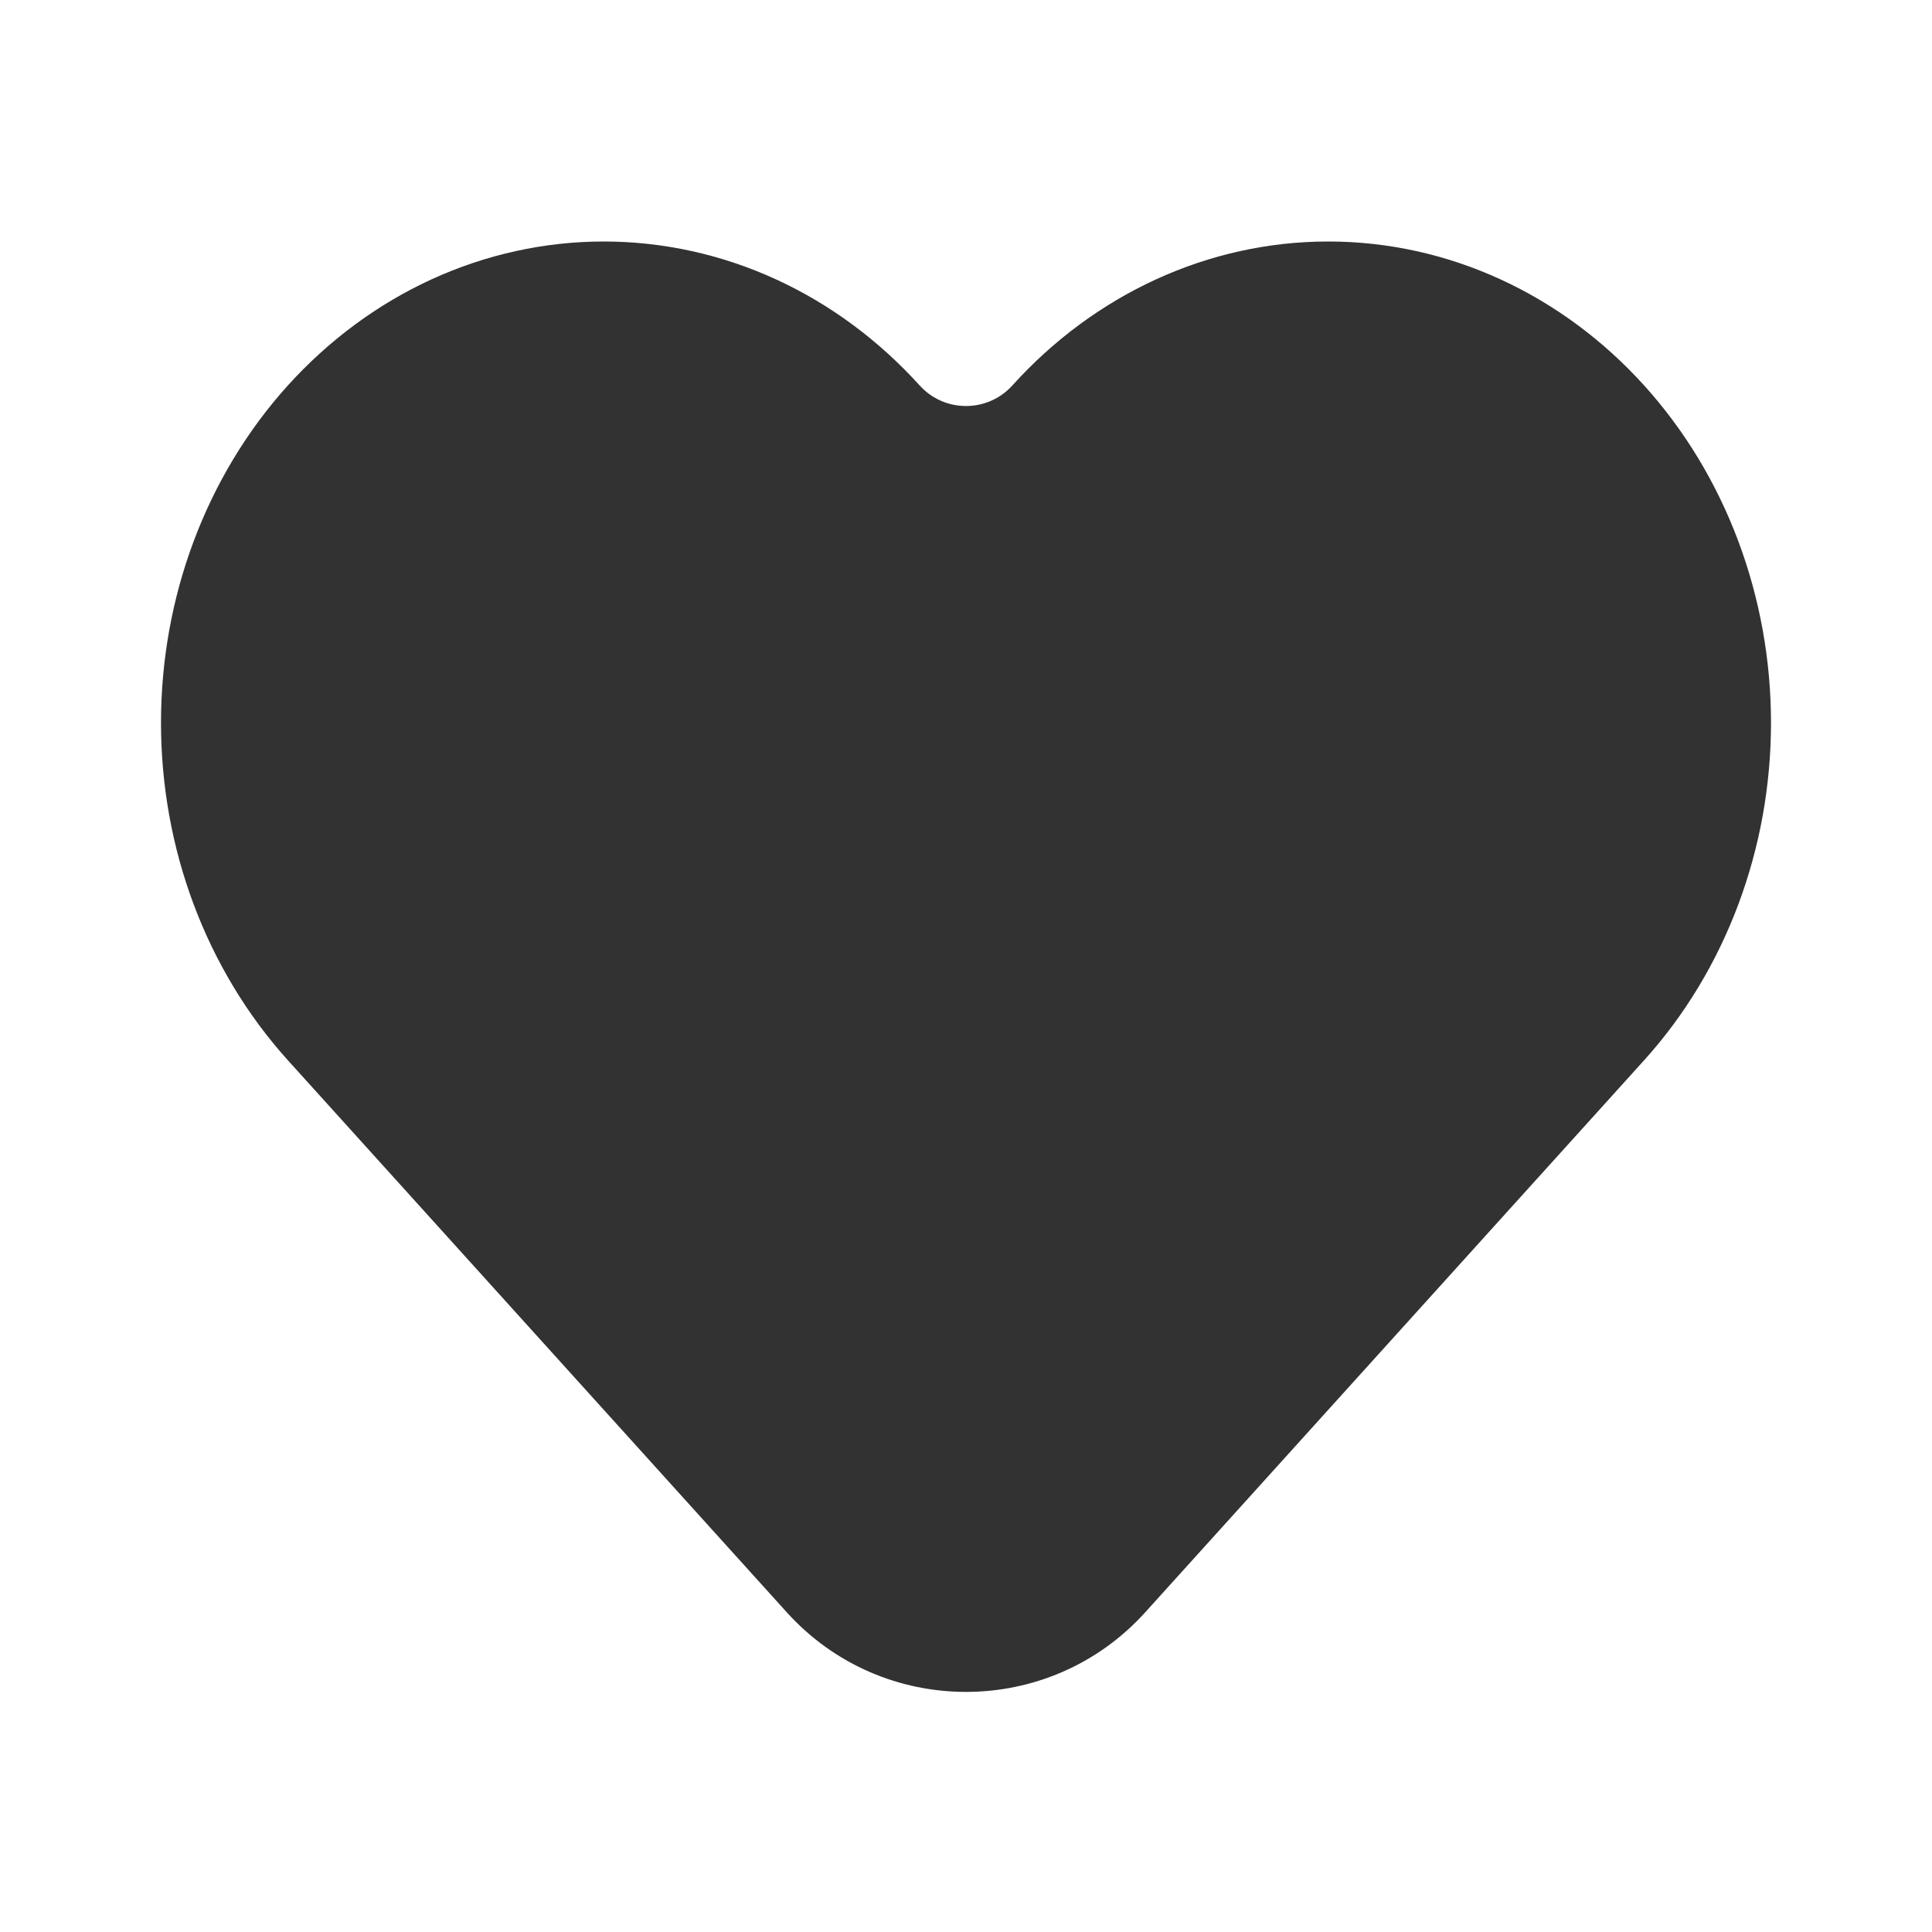
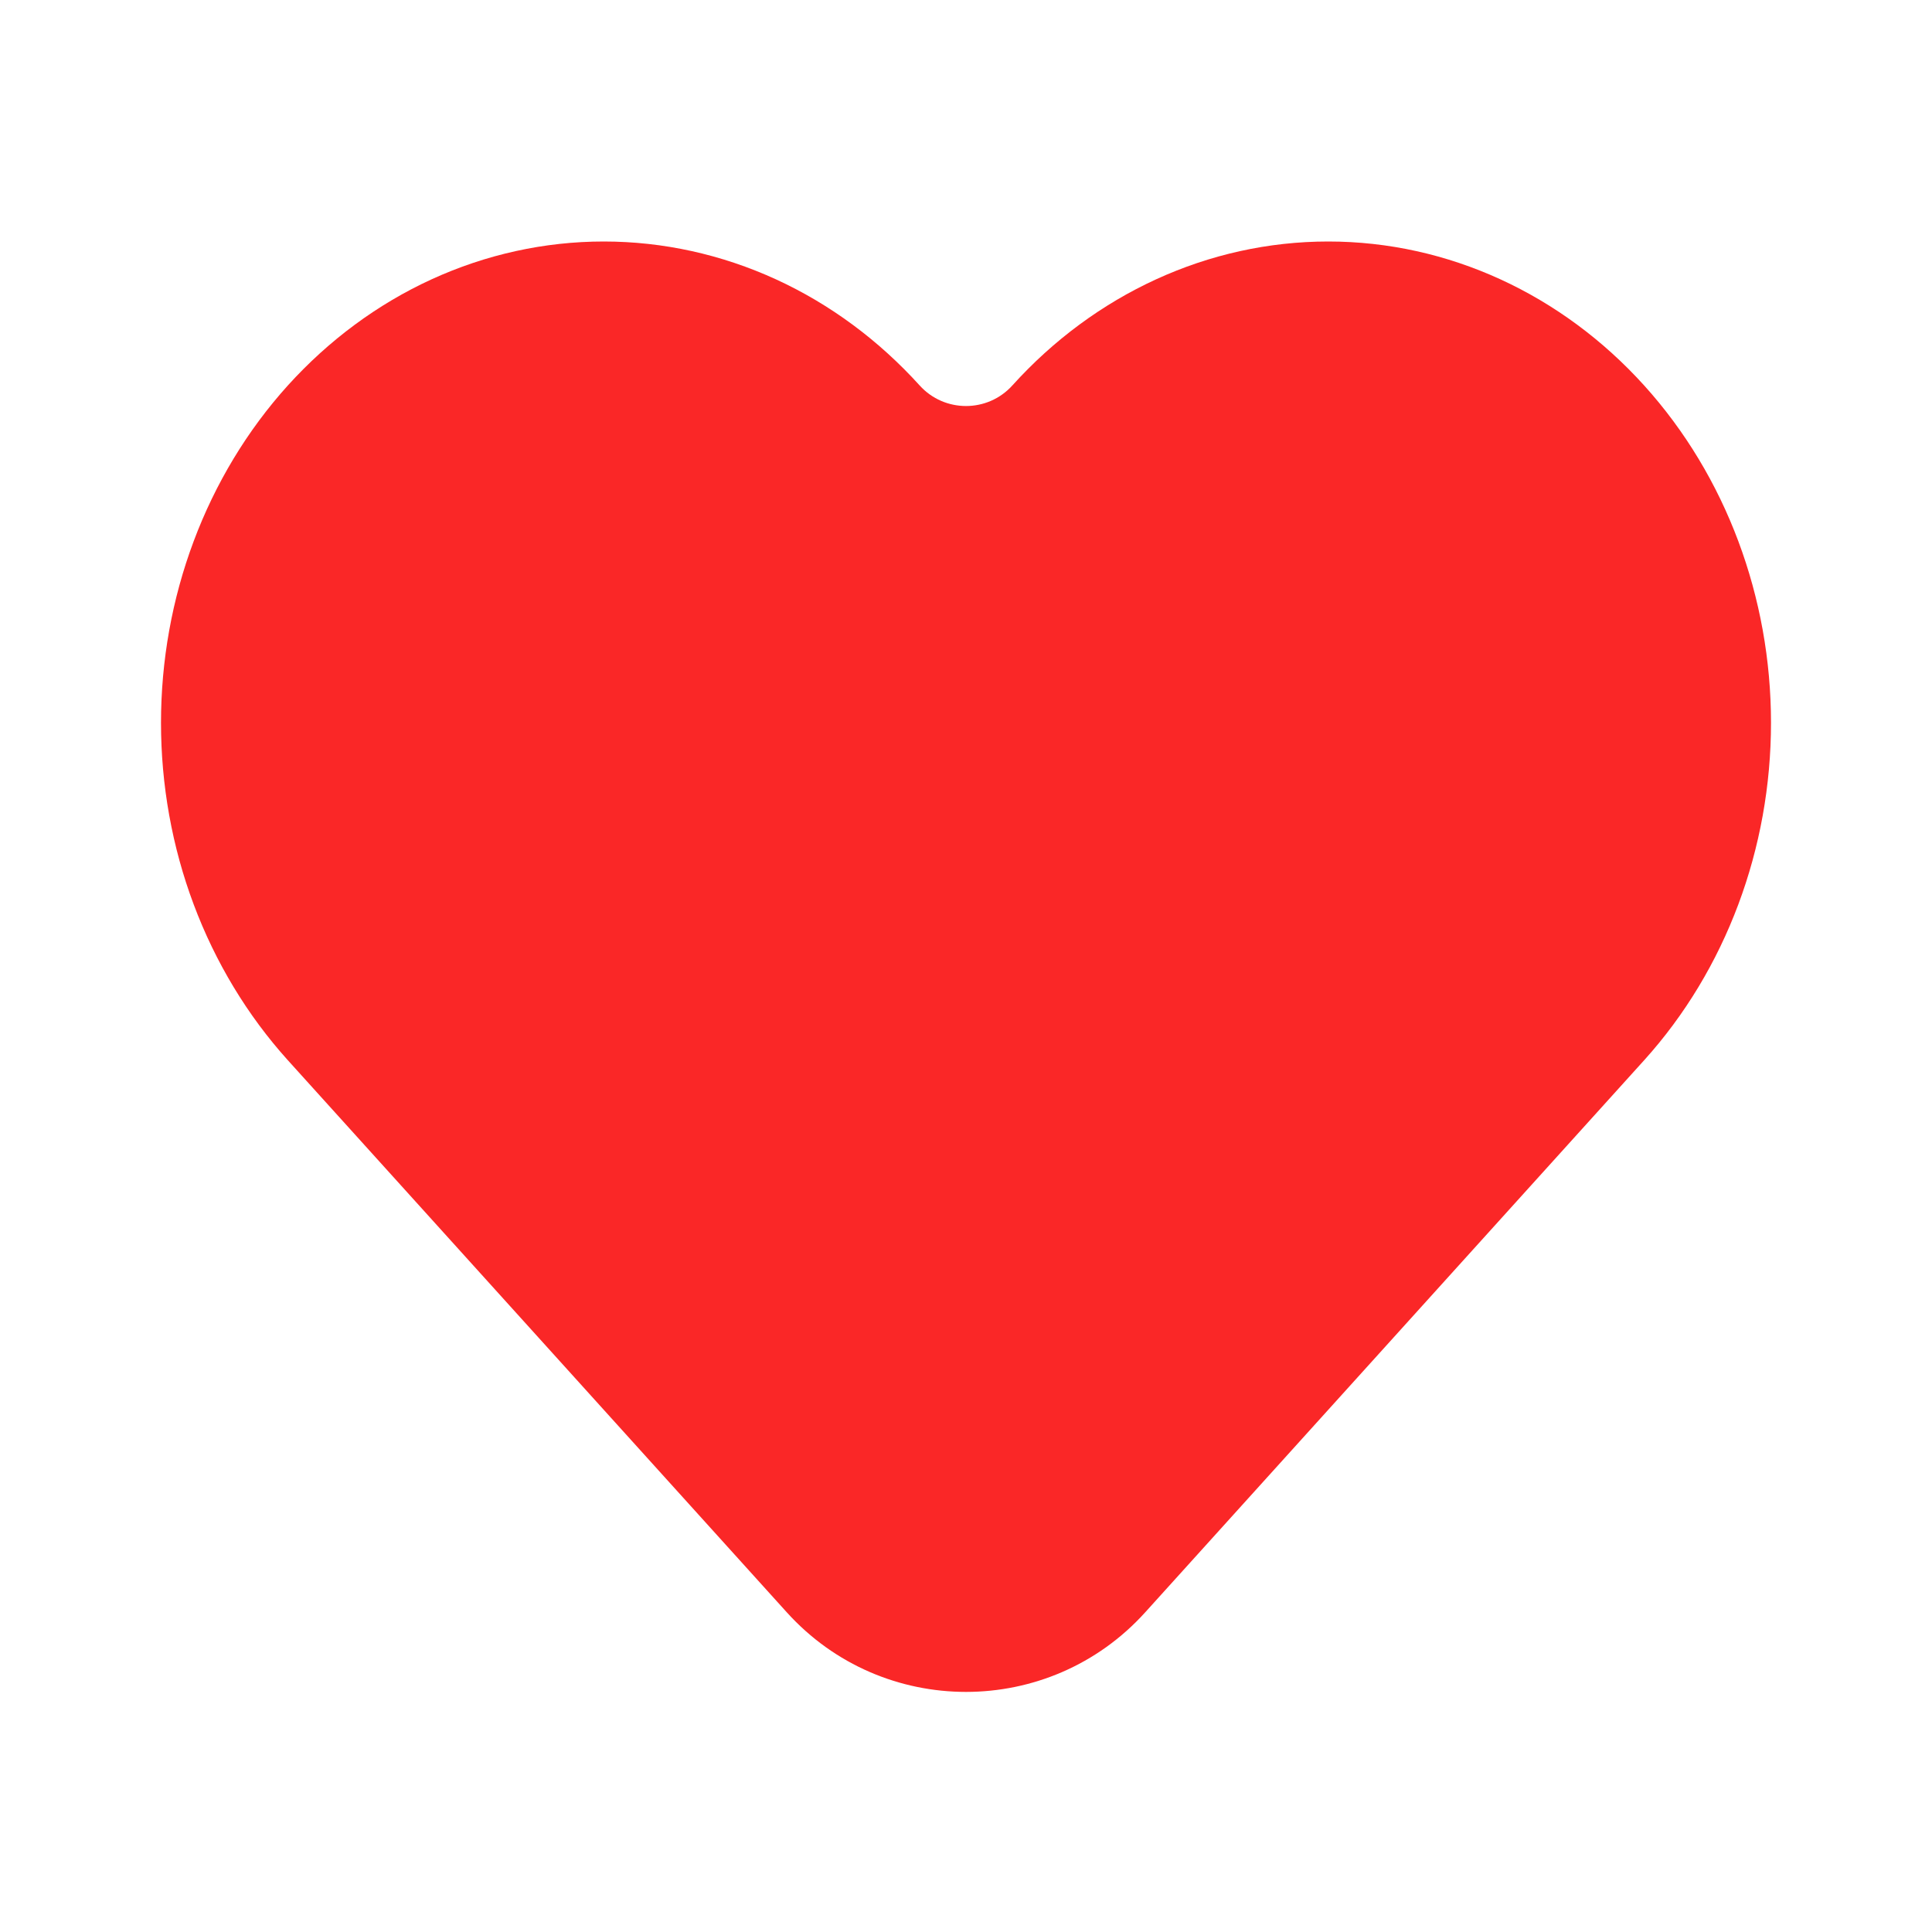
<svg xmlns="http://www.w3.org/2000/svg" width="800px" height="800px" viewBox="0 0 24 24" fill="none">
  <rect width="24" height="24" fill="white" />
-   <path fill-rule="evenodd" clip-rule="evenodd" d="M5.361 3.47C6.036 3.161 6.763 3 7.5 3C8.237 3 8.964 3.161 9.639 3.47C10.313 3.779 10.918 4.229 11.424 4.788C11.732 5.129 12.268 5.129 12.576 4.788C13.598 3.657 15.007 3 16.5 3C17.993 3 19.402 3.657 20.424 4.788C21.443 5.915 22 7.424 22 8.979C22 10.534 21.443 12.043 20.424 13.171L14.226 20.029C13.035 21.347 10.965 21.347 9.774 20.029L3.576 13.171C3.071 12.611 2.675 11.953 2.406 11.235C2.137 10.518 2 9.751 2 8.979C2 8.207 2.137 7.441 2.406 6.723C2.675 6.005 3.071 5.347 3.576 4.788C4.082 4.229 4.687 3.779 5.361 3.47Z" fill="#323232" />
+   <path fill-rule="evenodd" clip-rule="evenodd" d="M5.361 3.47C6.036 3.161 6.763 3 7.5 3C8.237 3 8.964 3.161 9.639 3.47C10.313 3.779 10.918 4.229 11.424 4.788C11.732 5.129 12.268 5.129 12.576 4.788C13.598 3.657 15.007 3 16.5 3C17.993 3 19.402 3.657 20.424 4.788C21.443 5.915 22 7.424 22 8.979C22 10.534 21.443 12.043 20.424 13.171L14.226 20.029C13.035 21.347 10.965 21.347 9.774 20.029L3.576 13.171C3.071 12.611 2.675 11.953 2.406 11.235C2.137 10.518 2 9.751 2 8.979C2 8.207 2.137 7.441 2.406 6.723C2.675 6.005 3.071 5.347 3.576 4.788C4.082 4.229 4.687 3.779 5.361 3.47Z" fill="#fa2727" />
</svg>
